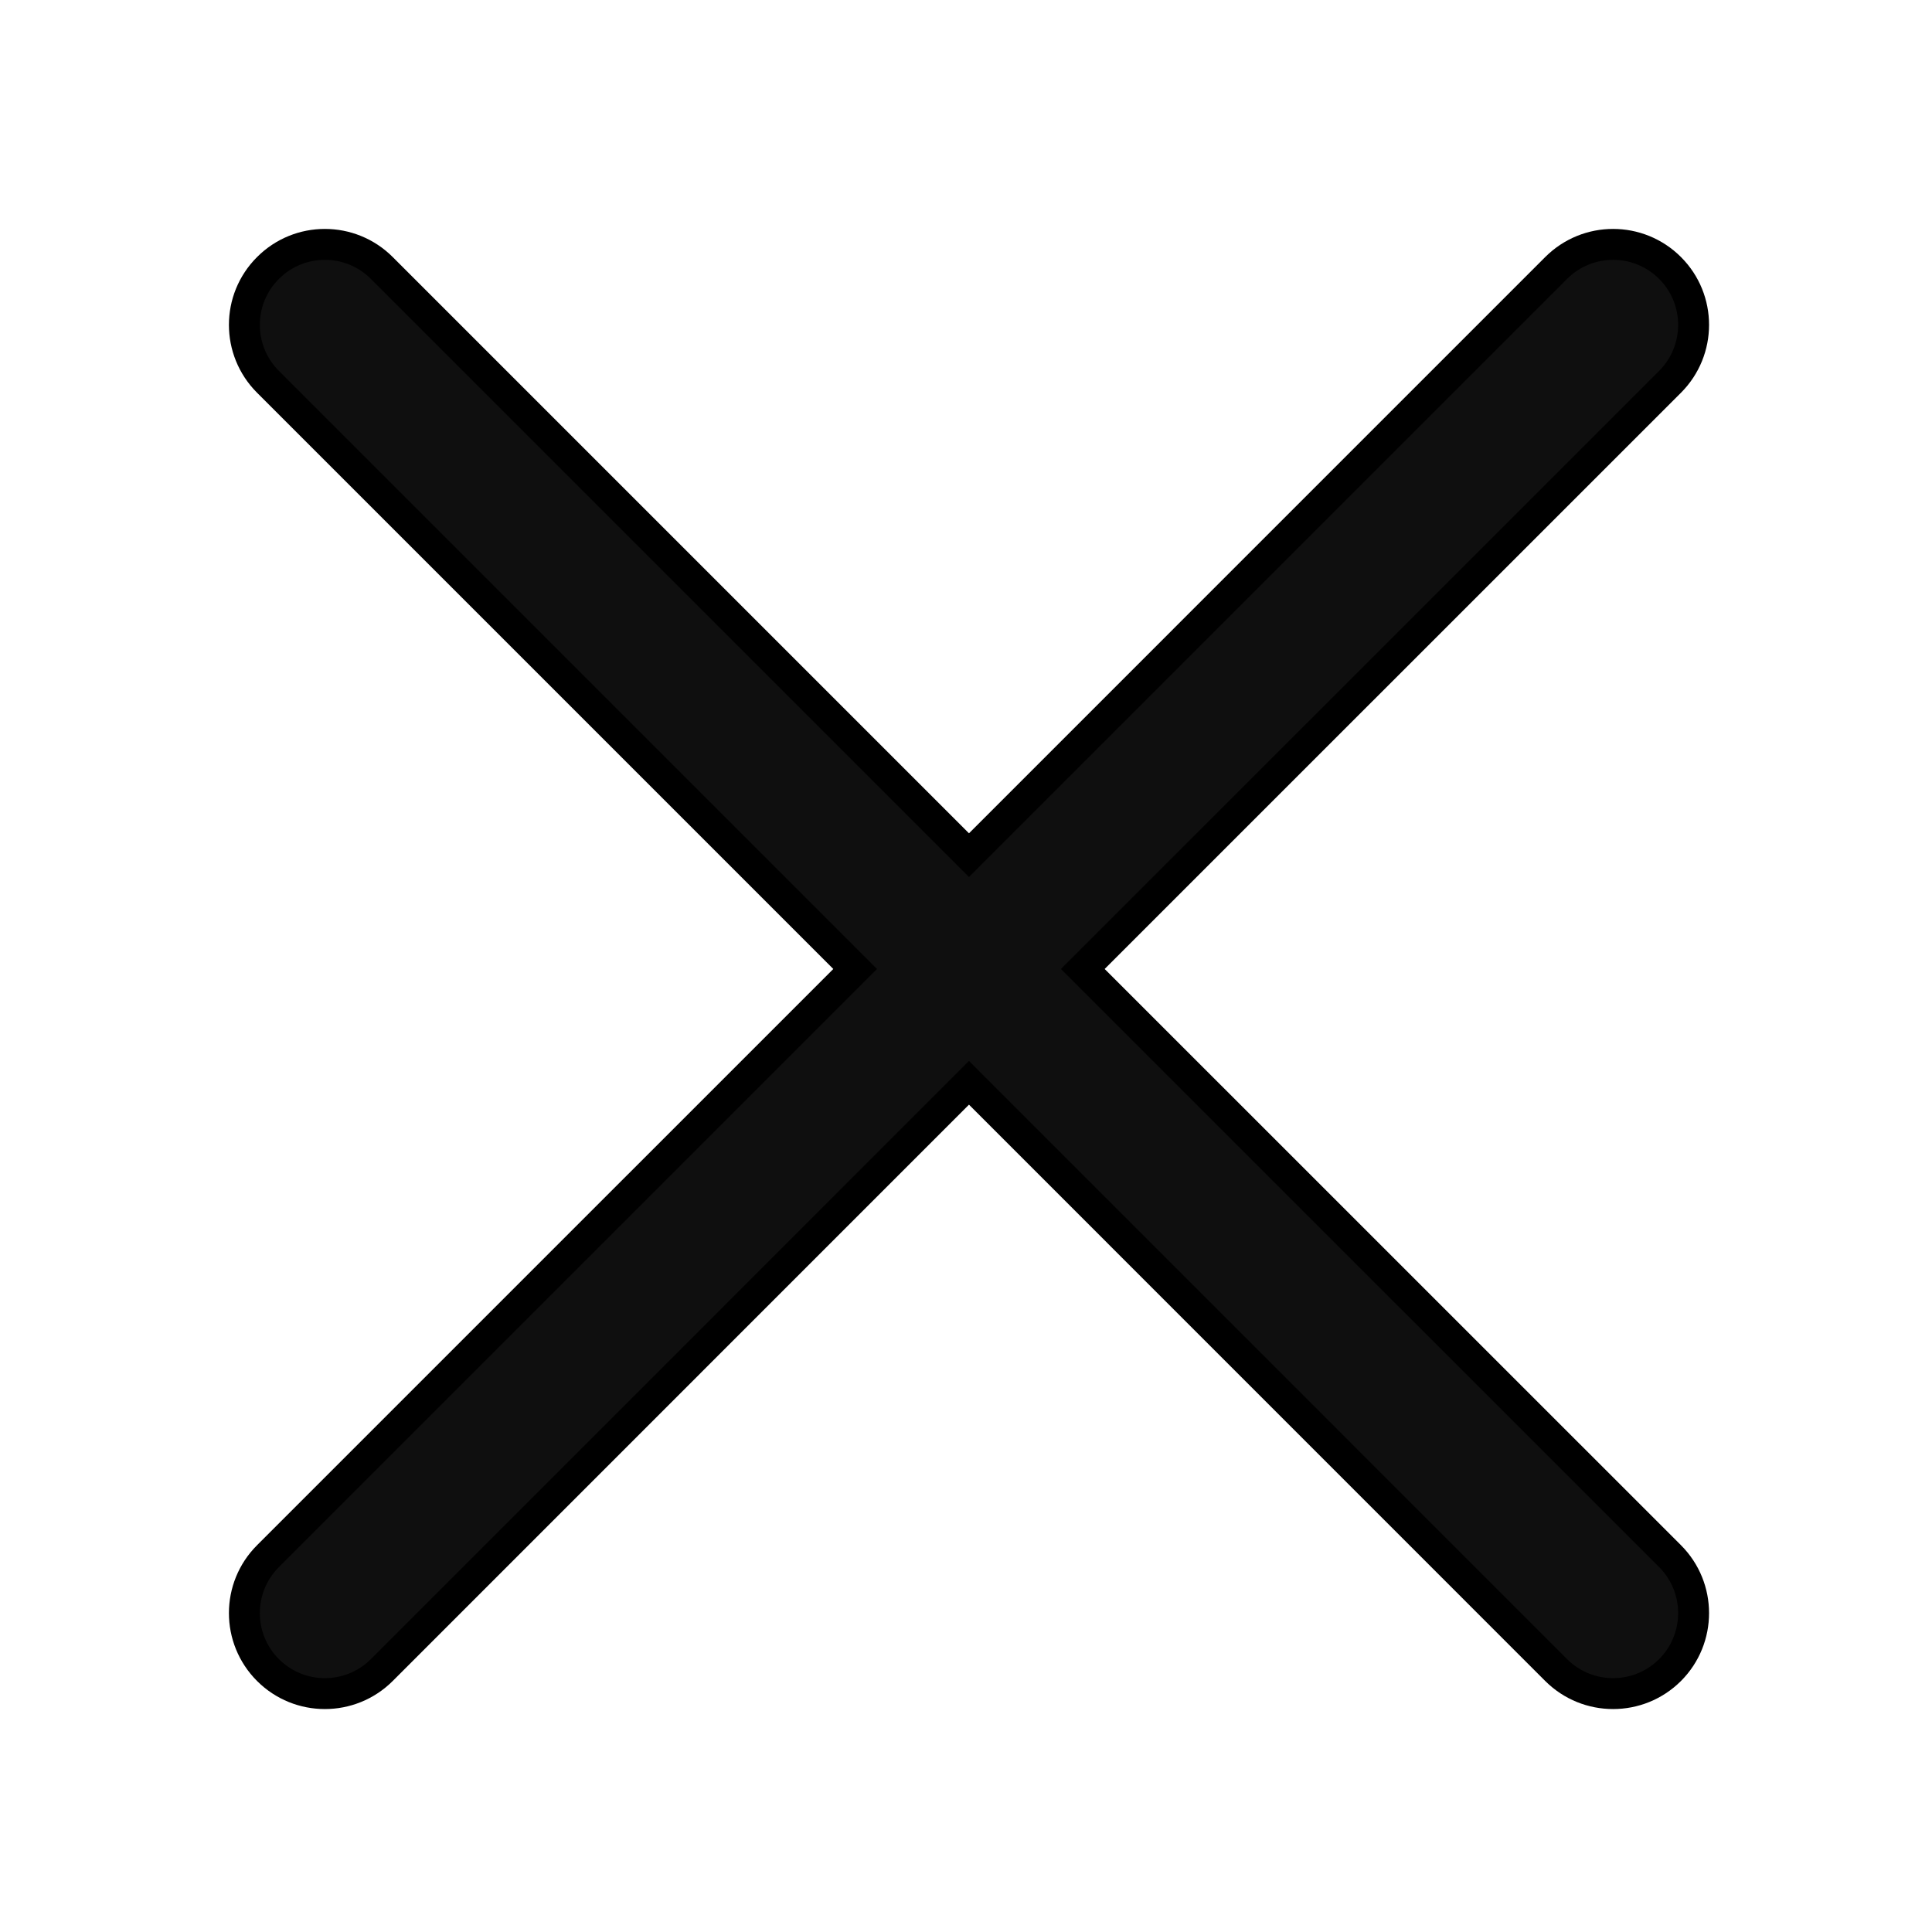
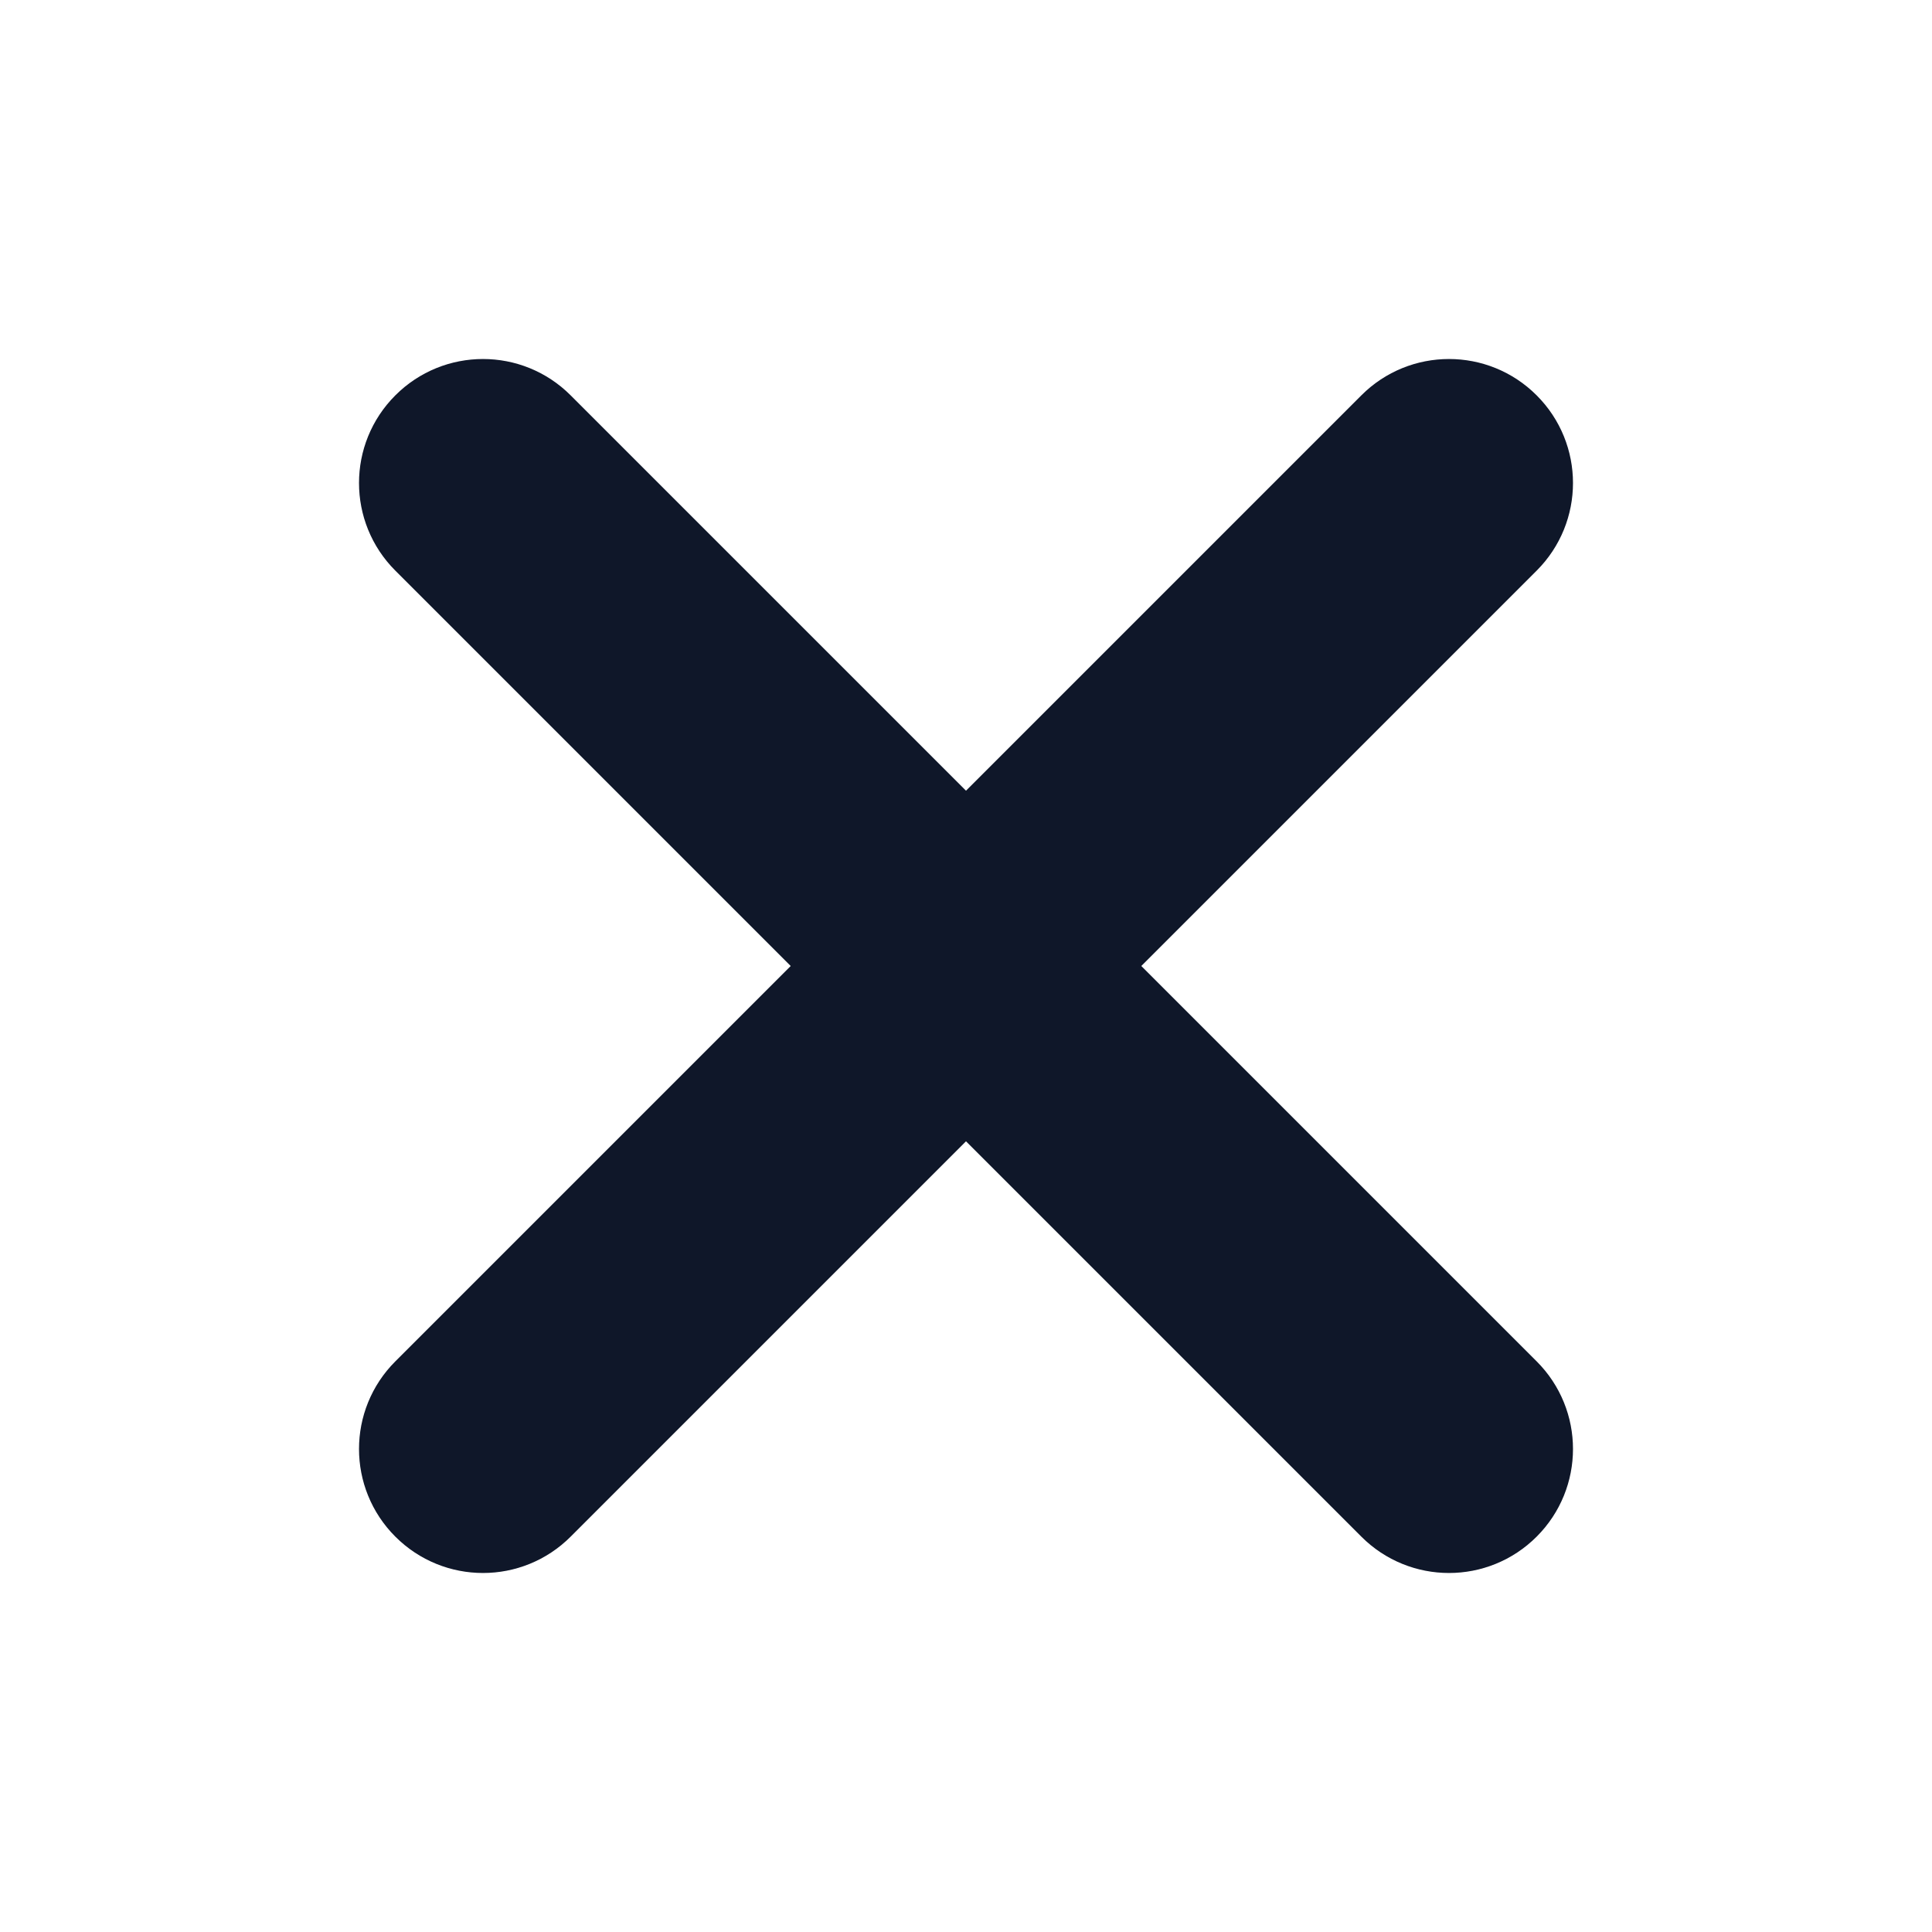
- <svg xmlns="http://www.w3.org/2000/svg" width="25px" height="25px" viewBox="0 0 24.00 24.00" fill="none" stroke="#000000" stroke-width="0.384" transform="rotate(0)">
+ <svg xmlns="http://www.w3.org/2000/svg" width="64px" height="64px" viewBox="0 0 24.00 24.00" fill="none" stroke="#0F1729" stroke-width="1.08">
  <g id="SVGRepo_bgCarrier" stroke-width="0" />
-   <g id="SVGRepo_tracerCarrier" stroke-linecap="round" stroke-linejoin="round" stroke="#CCCCCC" stroke-width="0.144" />
+   <g id="SVGRepo_tracerCarrier" stroke-linecap="round" stroke-linejoin="round" />
  <g id="SVGRepo_iconCarrier">
-     <path d="M20.746 3.329C20.355 2.938 19.722 2.938 19.331 3.329L12.037 10.623L4.743 3.329C4.352 2.938 3.719 2.938 3.329 3.329C2.938 3.719 2.938 4.352 3.329 4.743L10.623 12.037L3.329 19.331C2.938 19.722 2.938 20.355 3.329 20.746C3.719 21.136 4.352 21.136 4.743 20.746L12.037 13.451L19.331 20.746C19.722 21.136 20.355 21.136 20.746 20.746C21.136 20.355 21.136 19.722 20.746 19.331L13.451 12.037L20.746 4.743C21.136 4.352 21.136 3.719 20.746 3.329Z" fill="#0F0F0F" />
+     <path fill-rule="evenodd" clip-rule="evenodd" d="M5.293 5.293C5.683 4.902 6.317 4.902 6.707 5.293L12 10.586L17.293 5.293C17.683 4.902 18.317 4.902 18.707 5.293C19.098 5.683 19.098 6.317 18.707 6.707L13.414 12L18.707 17.293C19.098 17.683 19.098 18.317 18.707 18.707C18.317 19.098 17.683 19.098 17.293 18.707L12 13.414L6.707 18.707C6.317 19.098 5.683 19.098 5.293 18.707C4.902 18.317 4.902 17.683 5.293 17.293L10.586 12L5.293 6.707C4.902 6.317 4.902 5.683 5.293 5.293Z" fill="#0F1729" />
  </g>
</svg>
